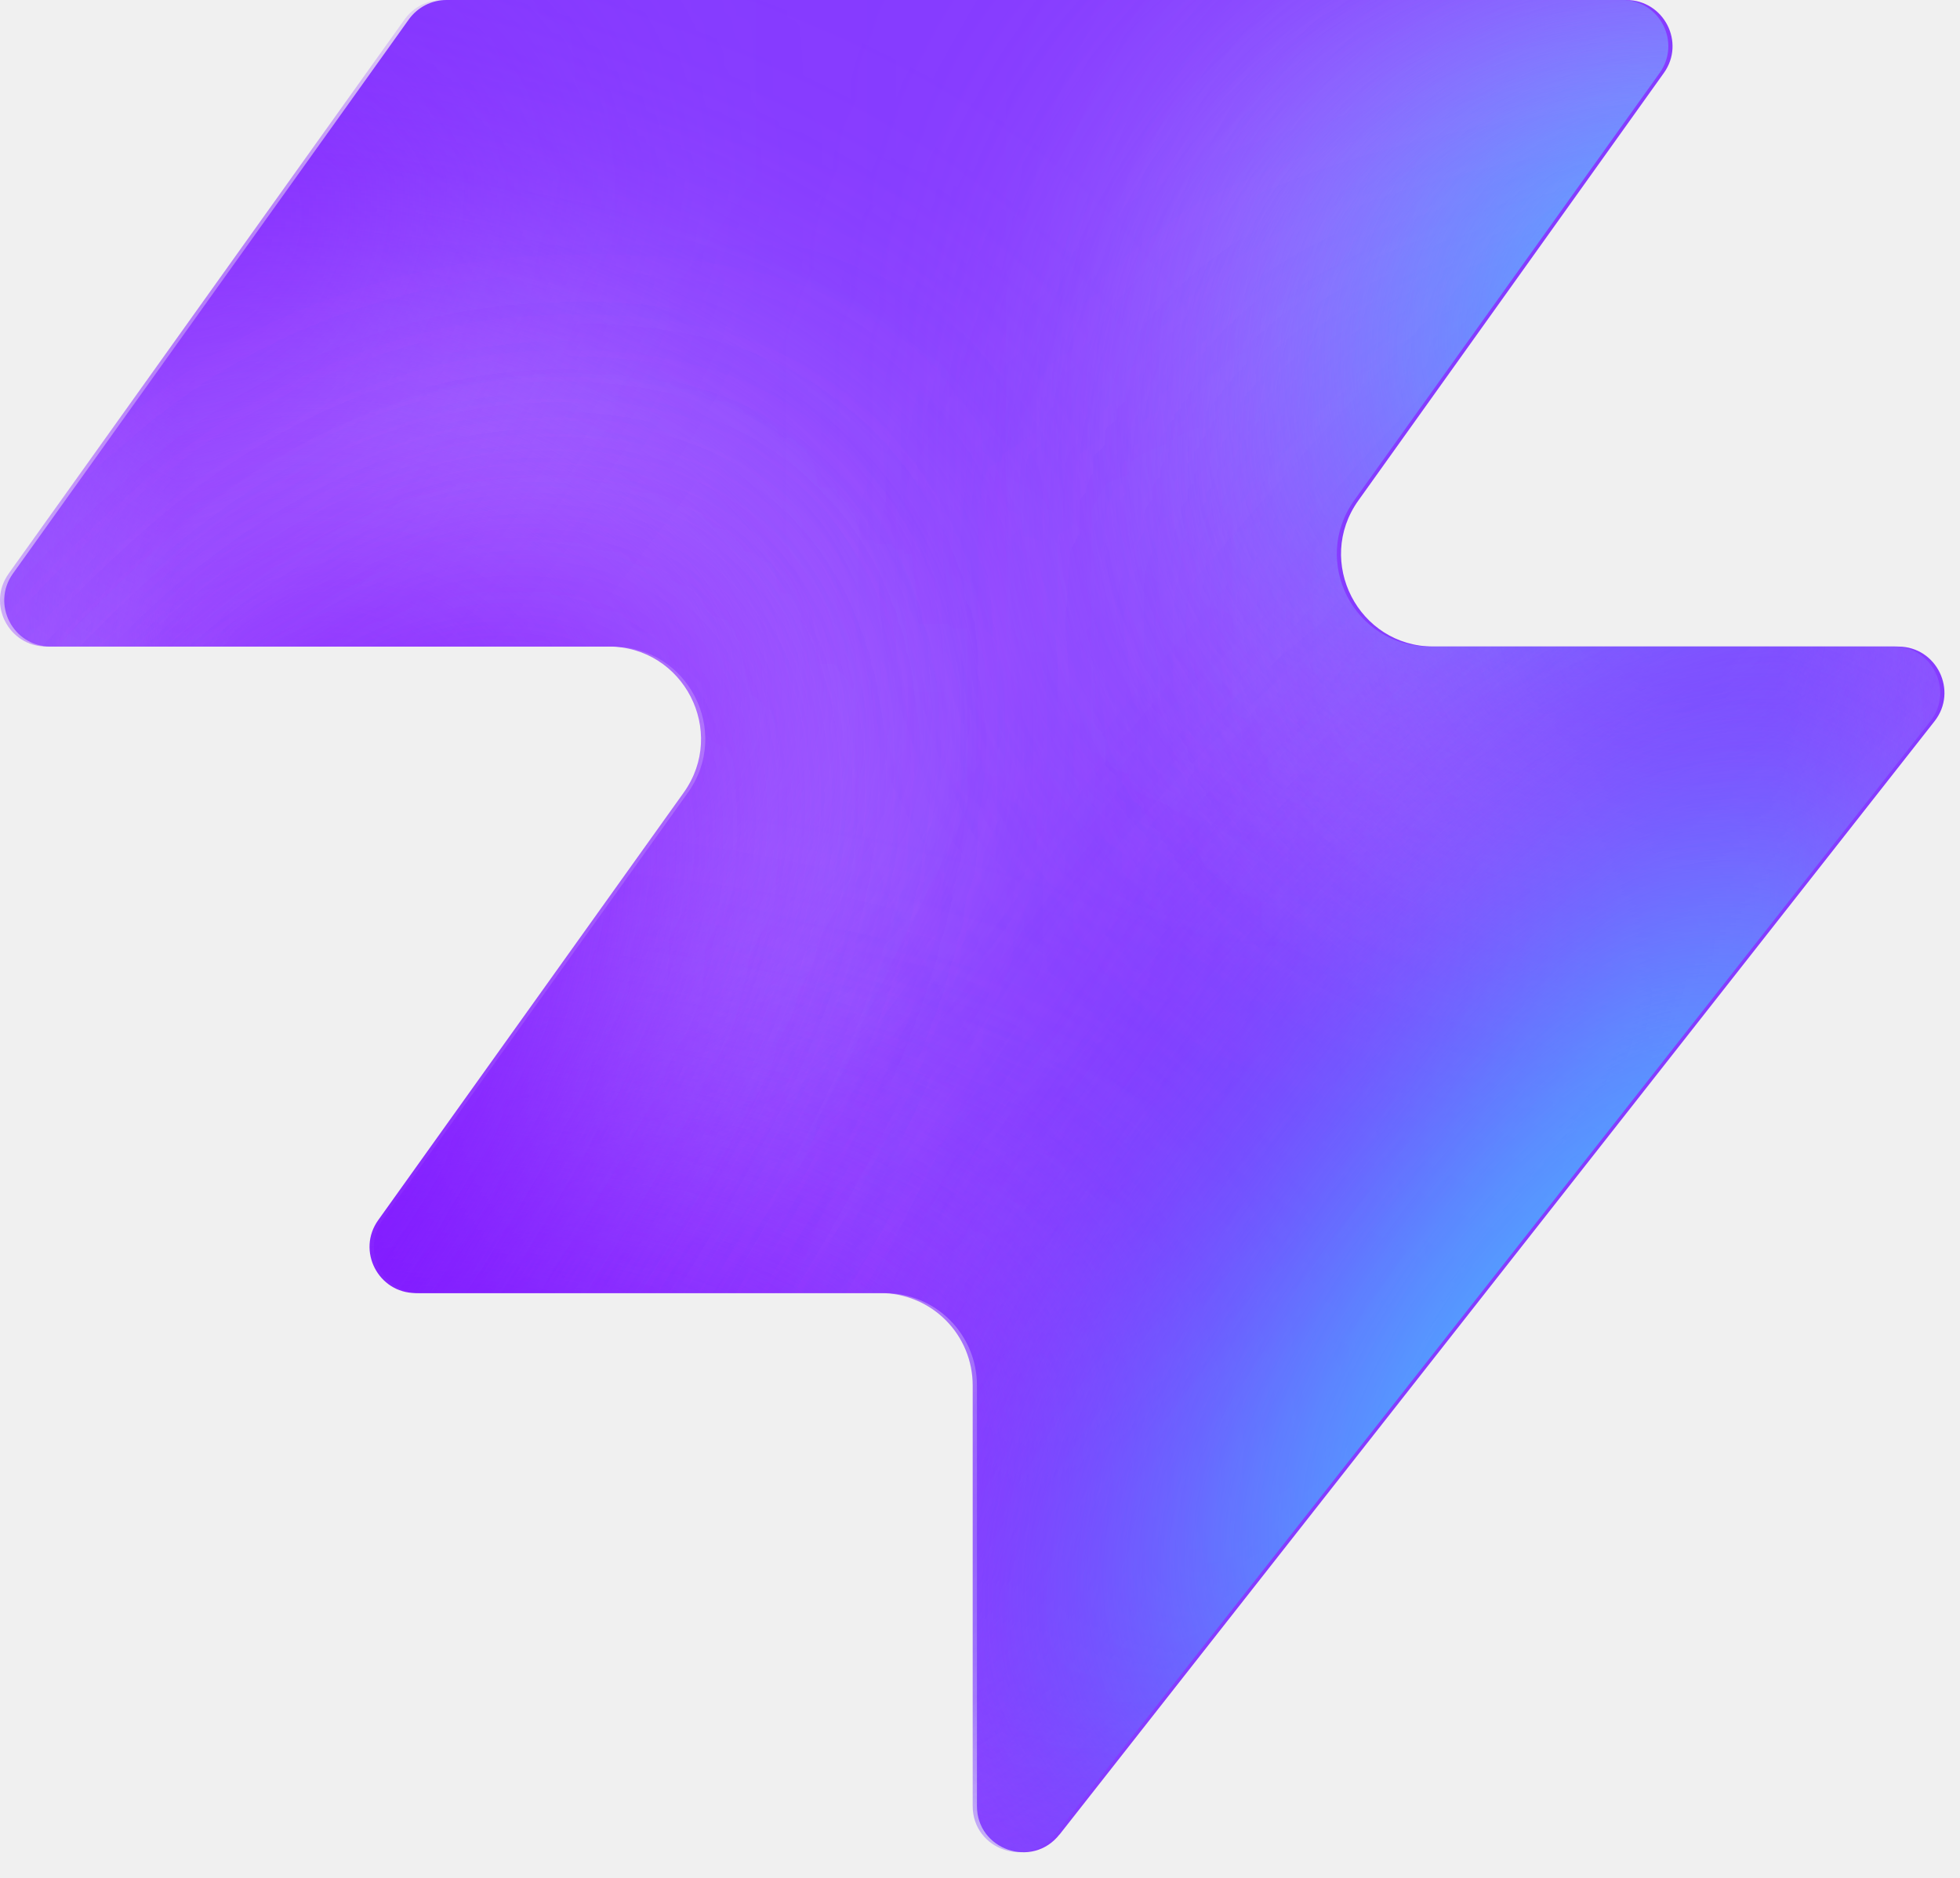
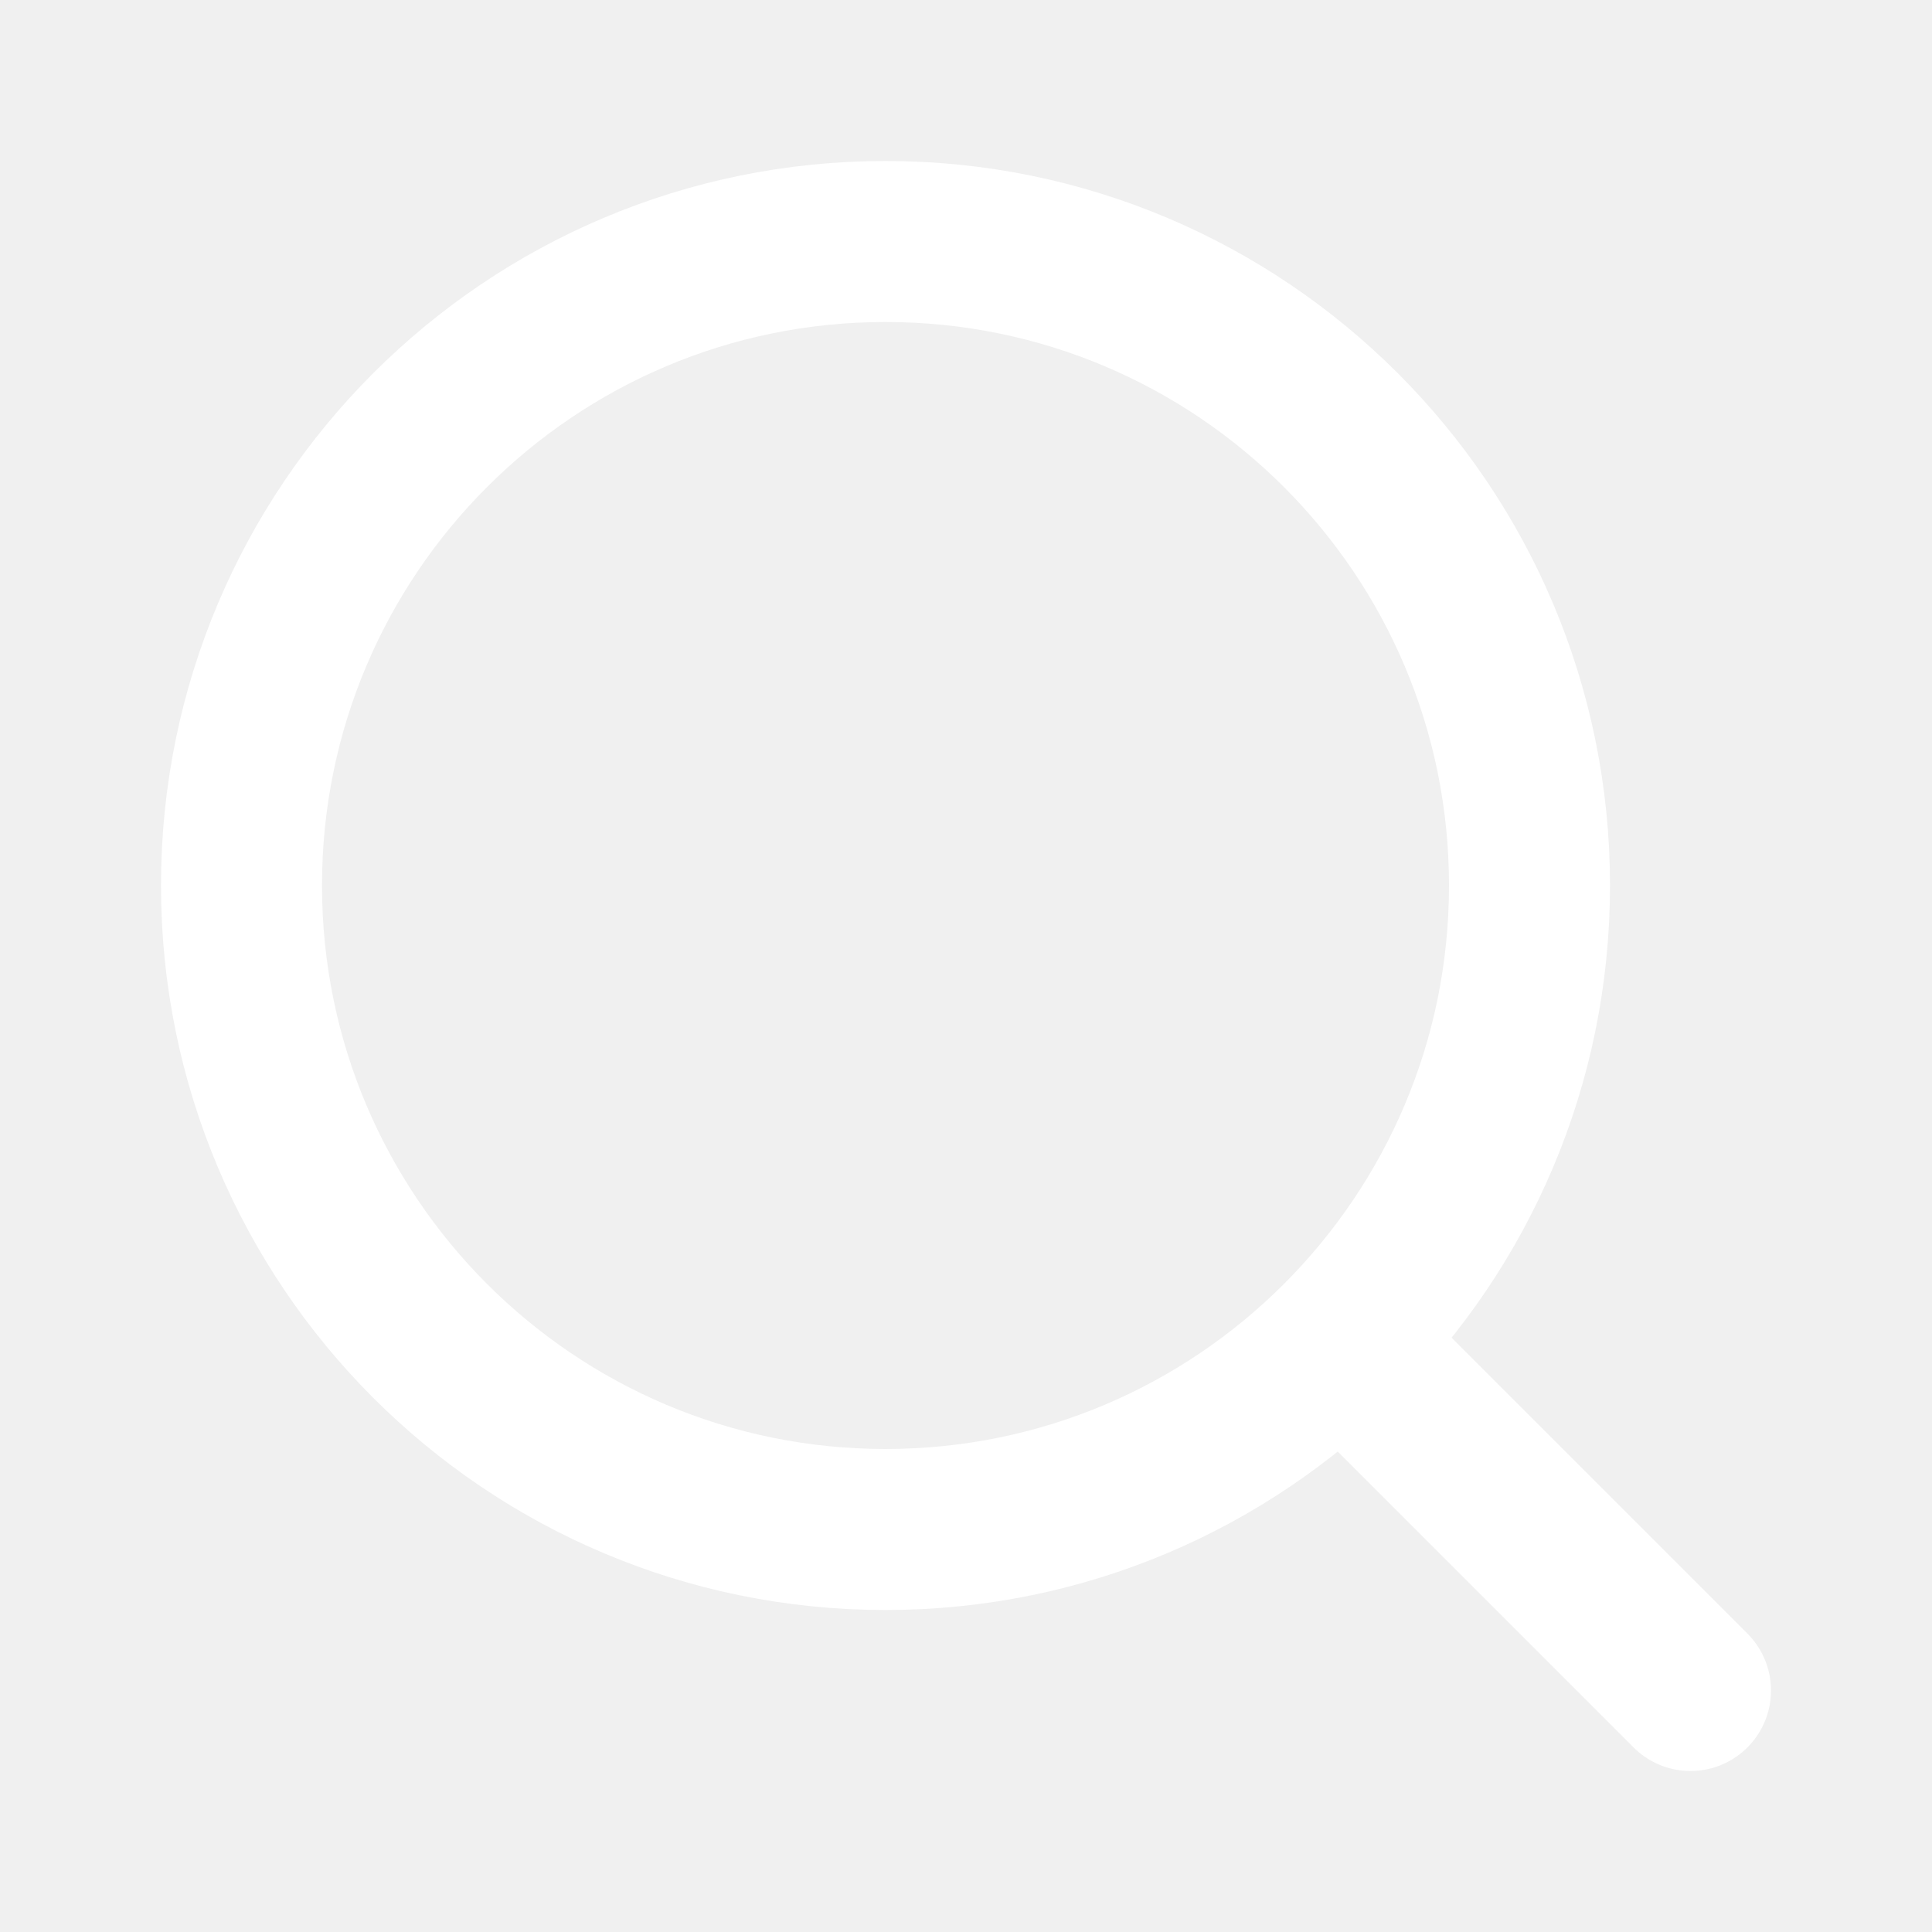
- <svg xmlns="http://www.w3.org/2000/svg" width="48" height="46" fill="none" viewBox="0 0 48 46">
-   <path fill="#863bff" d="M25.946 44.938c-.664.845-2.021.375-2.021-.698V33.937a2.26 2.26 0 0 0-2.262-2.262H10.287c-.92 0-1.456-1.04-.92-1.788l7.48-10.471c1.07-1.497 0-3.578-1.842-3.578H1.237c-.92 0-1.456-1.04-.92-1.788L10.013.474c.214-.297.556-.474.92-.474h28.894c.92 0 1.456 1.04.92 1.788l-7.48 10.471c-1.07 1.498 0 3.579 1.842 3.579h11.377c.943 0 1.473 1.088.89 1.83L25.947 44.94z" style="fill:#863bff;fill:color(display-p3 .525 .23 1);fill-opacity:1" />
-   <mask id="a" width="48" height="46" x="0" y="0" maskUnits="userSpaceOnUse" style="mask-type:alpha">
-     <path fill="#000" d="M25.842 44.938c-.664.844-2.021.375-2.021-.698V33.937a2.26 2.26 0 0 0-2.262-2.262H10.183c-.92 0-1.456-1.04-.92-1.788l7.48-10.471c1.07-1.498 0-3.579-1.842-3.579H1.133c-.92 0-1.456-1.04-.92-1.787L9.91.473c.214-.297.556-.474.92-.474h28.894c.92 0 1.456 1.04.92 1.788l-7.48 10.471c-1.07 1.498 0 3.578 1.842 3.578h11.377c.943 0 1.473 1.088.89 1.832L25.843 44.94z" style="fill:#000;fill-opacity:1" />
-   </mask>
-   <g mask="url(#a)">
-     <g filter="url(#b)">
-       <ellipse cx="5.508" cy="14.704" fill="#ede6ff" rx="5.508" ry="14.704" style="fill:#ede6ff;fill:color(display-p3 .927 .903 1);fill-opacity:1" transform="matrix(.00324 1 1 -.00324 -4.47 31.516)" />
-     </g>
-     <g filter="url(#c)">
-       <ellipse cx="10.399" cy="29.851" fill="#ede6ff" rx="10.399" ry="29.851" style="fill:#ede6ff;fill:color(display-p3 .927 .903 1);fill-opacity:1" transform="matrix(.00324 1 1 -.00324 -39.328 7.883)" />
-     </g>
-     <g filter="url(#d)">
-       <ellipse cx="5.508" cy="30.487" fill="#7e14ff" rx="5.508" ry="30.487" style="fill:#7e14ff;fill:color(display-p3 .492 .077 1);fill-opacity:1" transform="rotate(89.814 -25.913 -14.639)scale(1 -1)" />
-     </g>
-     <g filter="url(#e)">
-       <ellipse cx="5.508" cy="30.599" fill="#7e14ff" rx="5.508" ry="30.599" style="fill:#7e14ff;fill:color(display-p3 .492 .077 1);fill-opacity:1" transform="rotate(89.814 -32.644 -3.334)scale(1 -1)" />
-     </g>
-     <g filter="url(#f)">
-       <ellipse cx="5.508" cy="30.599" fill="#7e14ff" rx="5.508" ry="30.599" style="fill:#7e14ff;fill:color(display-p3 .492 .077 1);fill-opacity:1" transform="matrix(.00324 1 1 -.00324 -34.34 30.47)" />
-     </g>
-     <g filter="url(#g)">
-       <ellipse cx="14.072" cy="22.078" fill="#ede6ff" rx="14.072" ry="22.078" style="fill:#ede6ff;fill:color(display-p3 .927 .903 1);fill-opacity:1" transform="rotate(93.35 24.506 48.493)scale(-1 1)" />
-     </g>
-     <g filter="url(#h)">
-       <ellipse cx="3.47" cy="21.501" fill="#7e14ff" rx="3.47" ry="21.501" style="fill:#7e14ff;fill:color(display-p3 .492 .077 1);fill-opacity:1" transform="rotate(89.009 28.708 47.59)scale(-1 1)" />
-     </g>
-     <g filter="url(#i)">
-       <ellipse cx="3.47" cy="21.501" fill="#7e14ff" rx="3.47" ry="21.501" style="fill:#7e14ff;fill:color(display-p3 .492 .077 1);fill-opacity:1" transform="rotate(89.009 28.708 47.59)scale(-1 1)" />
-     </g>
-     <g filter="url(#j)">
-       <ellipse cx=".387" cy="8.972" fill="#7e14ff" rx="4.407" ry="29.108" style="fill:#7e14ff;fill:color(display-p3 .492 .077 1);fill-opacity:1" transform="rotate(39.51 .387 8.972)" />
-     </g>
-     <g filter="url(#k)">
-       <ellipse cx="47.523" cy="-6.092" fill="#7e14ff" rx="4.407" ry="29.108" style="fill:#7e14ff;fill:color(display-p3 .492 .077 1);fill-opacity:1" transform="rotate(37.892 47.523 -6.092)" />
-     </g>
-     <g filter="url(#l)">
-       <ellipse cx="41.412" cy="6.333" fill="#47bfff" rx="5.971" ry="9.665" style="fill:#47bfff;fill:color(display-p3 .28 .748 1);fill-opacity:1" transform="rotate(37.892 41.412 6.333)" />
-     </g>
-     <g filter="url(#m)">
-       <ellipse cx="-1.879" cy="38.332" fill="#7e14ff" rx="4.407" ry="29.108" style="fill:#7e14ff;fill:color(display-p3 .492 .077 1);fill-opacity:1" transform="rotate(37.892 -1.88 38.332)" />
-     </g>
-     <g filter="url(#n)">
-       <ellipse cx="-1.879" cy="38.332" fill="#7e14ff" rx="4.407" ry="29.108" style="fill:#7e14ff;fill:color(display-p3 .492 .077 1);fill-opacity:1" transform="rotate(37.892 -1.88 38.332)" />
-     </g>
-     <g filter="url(#o)">
-       <ellipse cx="35.651" cy="29.907" fill="#7e14ff" rx="4.407" ry="29.108" style="fill:#7e14ff;fill:color(display-p3 .492 .077 1);fill-opacity:1" transform="rotate(37.892 35.651 29.907)" />
-     </g>
-     <g filter="url(#p)">
-       <ellipse cx="38.418" cy="32.4" fill="#47bfff" rx="5.971" ry="15.297" style="fill:#47bfff;fill:color(display-p3 .28 .748 1);fill-opacity:1" transform="rotate(37.892 38.418 32.4)" />
-     </g>
-   </g>
-   <defs>
-     <filter id="b" width="60.045" height="41.654" x="-19.77" y="16.149" color-interpolation-filters="sRGB" filterUnits="userSpaceOnUse">
-       <feFlood flood-opacity="0" result="BackgroundImageFix" />
-       <feBlend in="SourceGraphic" in2="BackgroundImageFix" result="shape" />
-       <feGaussianBlur result="effect1_foregroundBlur_2002_17158" stdDeviation="7.659" />
-     </filter>
-     <filter id="c" width="90.34" height="51.437" x="-54.613" y="-7.533" color-interpolation-filters="sRGB" filterUnits="userSpaceOnUse">
-       <feFlood flood-opacity="0" result="BackgroundImageFix" />
-       <feBlend in="SourceGraphic" in2="BackgroundImageFix" result="shape" />
-       <feGaussianBlur result="effect1_foregroundBlur_2002_17158" stdDeviation="7.659" />
-     </filter>
-     <filter id="d" width="79.355" height="29.4" x="-49.64" y="2.03" color-interpolation-filters="sRGB" filterUnits="userSpaceOnUse">
-       <feFlood flood-opacity="0" result="BackgroundImageFix" />
-       <feBlend in="SourceGraphic" in2="BackgroundImageFix" result="shape" />
-       <feGaussianBlur result="effect1_foregroundBlur_2002_17158" stdDeviation="4.596" />
-     </filter>
-     <filter id="e" width="79.579" height="29.4" x="-45.045" y="20.029" color-interpolation-filters="sRGB" filterUnits="userSpaceOnUse">
-       <feFlood flood-opacity="0" result="BackgroundImageFix" />
-       <feBlend in="SourceGraphic" in2="BackgroundImageFix" result="shape" />
-       <feGaussianBlur result="effect1_foregroundBlur_2002_17158" stdDeviation="4.596" />
-     </filter>
-     <filter id="f" width="79.579" height="29.4" x="-43.513" y="21.178" color-interpolation-filters="sRGB" filterUnits="userSpaceOnUse">
-       <feFlood flood-opacity="0" result="BackgroundImageFix" />
-       <feBlend in="SourceGraphic" in2="BackgroundImageFix" result="shape" />
-       <feGaussianBlur result="effect1_foregroundBlur_2002_17158" stdDeviation="4.596" />
-     </filter>
-     <filter id="g" width="74.749" height="58.852" x="15.756" y="-17.901" color-interpolation-filters="sRGB" filterUnits="userSpaceOnUse">
-       <feFlood flood-opacity="0" result="BackgroundImageFix" />
-       <feBlend in="SourceGraphic" in2="BackgroundImageFix" result="shape" />
-       <feGaussianBlur result="effect1_foregroundBlur_2002_17158" stdDeviation="7.659" />
-     </filter>
-     <filter id="h" width="61.377" height="25.362" x="23.548" y="2.284" color-interpolation-filters="sRGB" filterUnits="userSpaceOnUse">
-       <feFlood flood-opacity="0" result="BackgroundImageFix" />
-       <feBlend in="SourceGraphic" in2="BackgroundImageFix" result="shape" />
-       <feGaussianBlur result="effect1_foregroundBlur_2002_17158" stdDeviation="4.596" />
-     </filter>
-     <filter id="i" width="61.377" height="25.362" x="23.548" y="2.284" color-interpolation-filters="sRGB" filterUnits="userSpaceOnUse">
-       <feFlood flood-opacity="0" result="BackgroundImageFix" />
-       <feBlend in="SourceGraphic" in2="BackgroundImageFix" result="shape" />
-       <feGaussianBlur result="effect1_foregroundBlur_2002_17158" stdDeviation="4.596" />
-     </filter>
-     <filter id="j" width="56.045" height="63.649" x="-27.636" y="-22.853" color-interpolation-filters="sRGB" filterUnits="userSpaceOnUse">
-       <feFlood flood-opacity="0" result="BackgroundImageFix" />
-       <feBlend in="SourceGraphic" in2="BackgroundImageFix" result="shape" />
-       <feGaussianBlur result="effect1_foregroundBlur_2002_17158" stdDeviation="4.596" />
-     </filter>
-     <filter id="k" width="54.814" height="64.646" x="20.116" y="-38.415" color-interpolation-filters="sRGB" filterUnits="userSpaceOnUse">
-       <feFlood flood-opacity="0" result="BackgroundImageFix" />
-       <feBlend in="SourceGraphic" in2="BackgroundImageFix" result="shape" />
-       <feGaussianBlur result="effect1_foregroundBlur_2002_17158" stdDeviation="4.596" />
-     </filter>
-     <filter id="l" width="33.541" height="35.313" x="24.641" y="-11.323" color-interpolation-filters="sRGB" filterUnits="userSpaceOnUse">
-       <feFlood flood-opacity="0" result="BackgroundImageFix" />
-       <feBlend in="SourceGraphic" in2="BackgroundImageFix" result="shape" />
-       <feGaussianBlur result="effect1_foregroundBlur_2002_17158" stdDeviation="4.596" />
-     </filter>
-     <filter id="m" width="54.814" height="64.646" x="-29.286" y="6.009" color-interpolation-filters="sRGB" filterUnits="userSpaceOnUse">
-       <feFlood flood-opacity="0" result="BackgroundImageFix" />
-       <feBlend in="SourceGraphic" in2="BackgroundImageFix" result="shape" />
-       <feGaussianBlur result="effect1_foregroundBlur_2002_17158" stdDeviation="4.596" />
-     </filter>
-     <filter id="n" width="54.814" height="64.646" x="-29.286" y="6.009" color-interpolation-filters="sRGB" filterUnits="userSpaceOnUse">
-       <feFlood flood-opacity="0" result="BackgroundImageFix" />
-       <feBlend in="SourceGraphic" in2="BackgroundImageFix" result="shape" />
-       <feGaussianBlur result="effect1_foregroundBlur_2002_17158" stdDeviation="4.596" />
-     </filter>
-     <filter id="o" width="54.814" height="64.646" x="8.244" y="-2.416" color-interpolation-filters="sRGB" filterUnits="userSpaceOnUse">
-       <feFlood flood-opacity="0" result="BackgroundImageFix" />
-       <feBlend in="SourceGraphic" in2="BackgroundImageFix" result="shape" />
-       <feGaussianBlur result="effect1_foregroundBlur_2002_17158" stdDeviation="4.596" />
-     </filter>
-     <filter id="p" width="39.409" height="43.623" x="18.713" y="10.588" color-interpolation-filters="sRGB" filterUnits="userSpaceOnUse">
-       <feFlood flood-opacity="0" result="BackgroundImageFix" />
-       <feBlend in="SourceGraphic" in2="BackgroundImageFix" result="shape" />
-       <feGaussianBlur result="effect1_foregroundBlur_2002_17158" stdDeviation="4.596" />
-     </filter>
-   </defs>
+ <svg xmlns="http://www.w3.org/2000/svg" width="24" height="24" viewBox="0 0 24 24" fill="none" stroke="#ffffff" stroke-width="2" stroke-linecap="round" stroke-linejoin="round" class="lucide lucide-search-icon lucide-search">
+   <path d="m21 21-4.34-4.34" />
+   <circle cx="11" cy="11" r="8" />
</svg>
